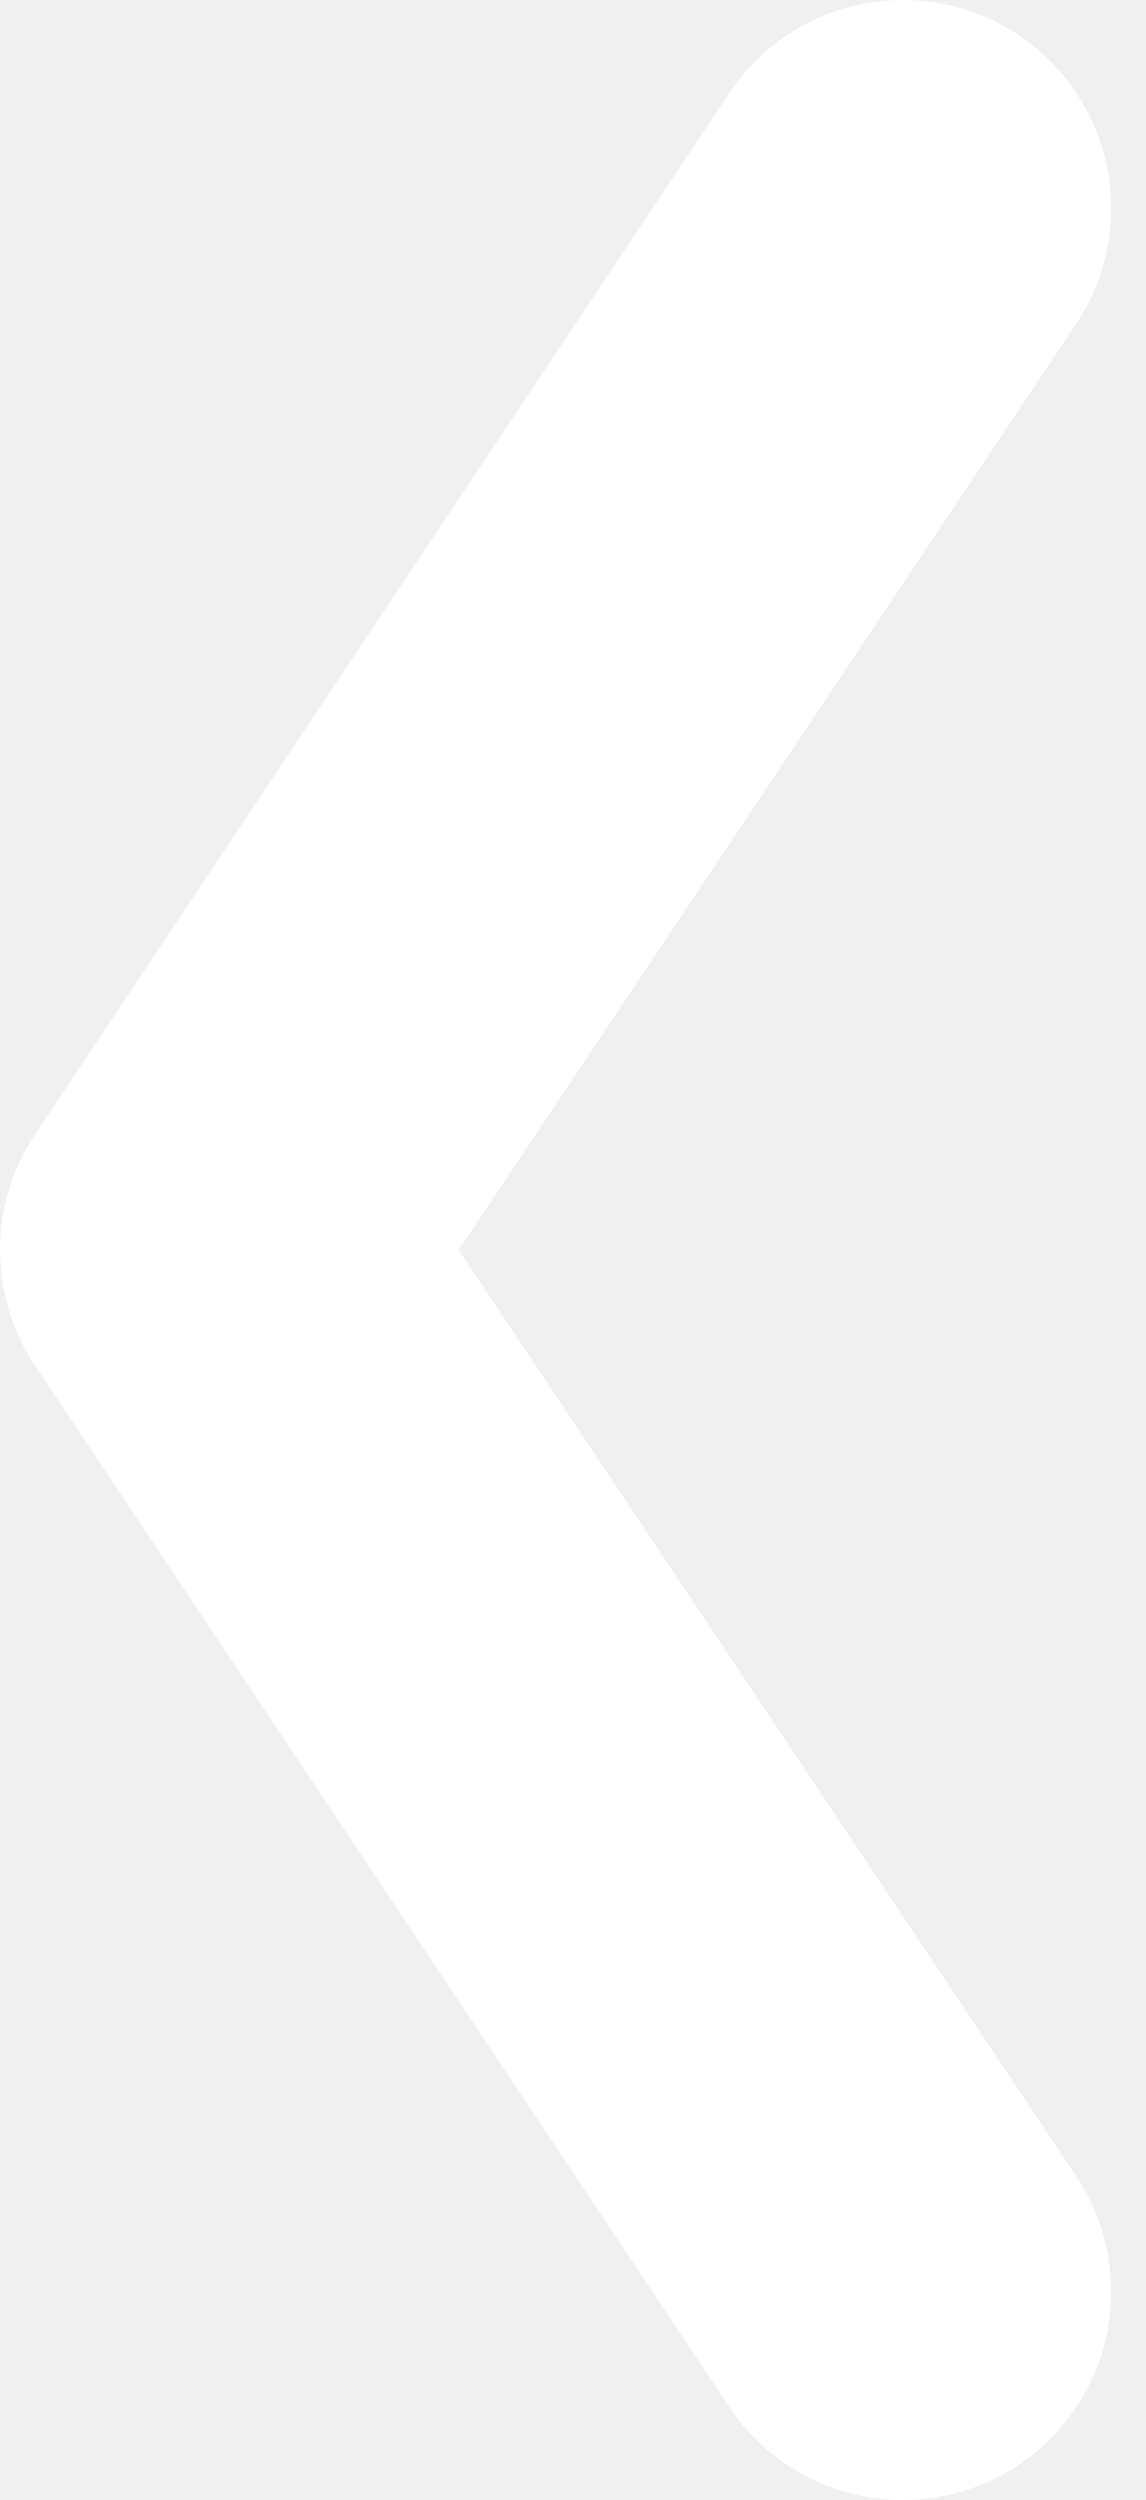
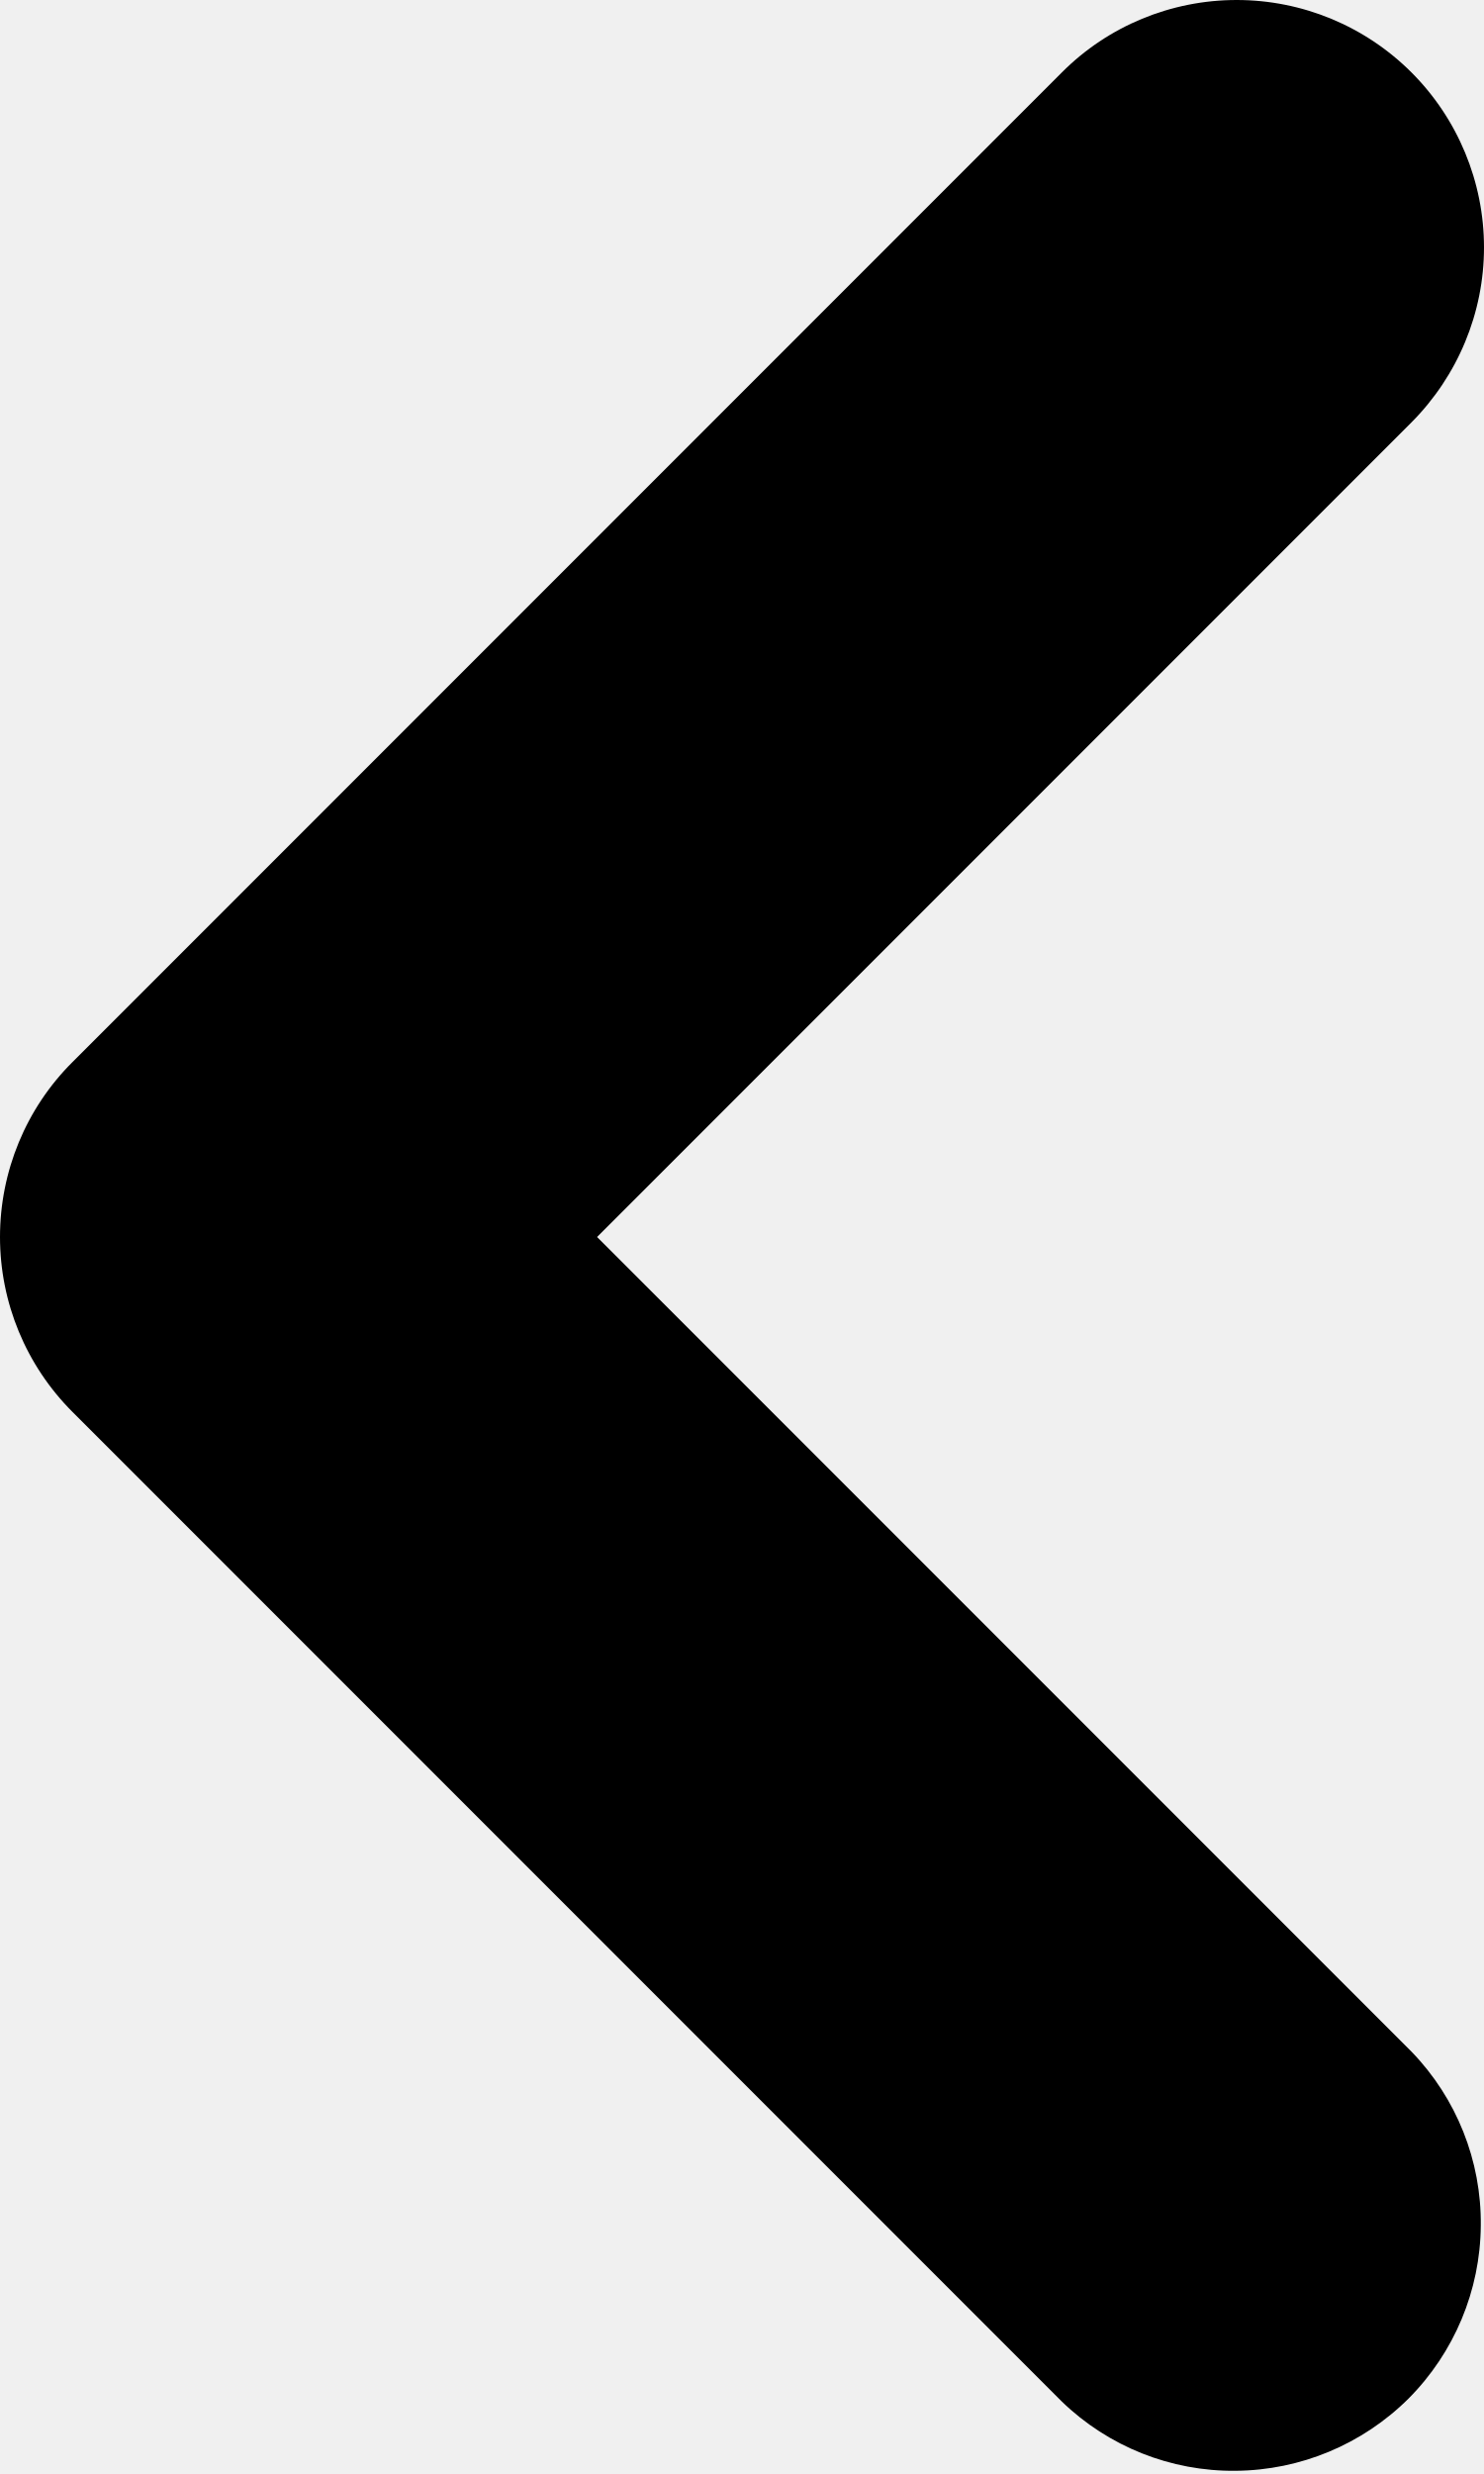
- <svg xmlns="http://www.w3.org/2000/svg" width="11" height="24" viewBox="0 0 11 24" fill="none">
-   <path d="M8.667 22L2 12L8.667 2" stroke="white" stroke-width="4" stroke-linecap="round" stroke-linejoin="round" />
+ <svg xmlns="http://www.w3.org/2000/svg" width="6" height="10" viewBox="0 0 6 10" fill="none">
+   <path class="filled" fill-rule="evenodd" clip-rule="evenodd" d="M5.707 0.293C5.894 0.48 6 0.735 6 1C6 1.265 5.894 1.519 5.707 1.707L2.414 5L5.707 8.293C5.889 8.481 5.99 8.734 5.987 8.996C5.985 9.258 5.88 9.509 5.695 9.695C5.509 9.88 5.258 9.985 4.996 9.987C4.734 9.99 4.481 9.889 4.293 9.707L0.293 5.707C0.105 5.519 0 5.265 0 5C0 4.735 0.105 4.48 0.293 4.293L4.293 0.293C4.48 0.105 4.735 0 5 0C5.265 0 5.519 0.105 5.707 0.293Z" fill="black" />
</svg>
